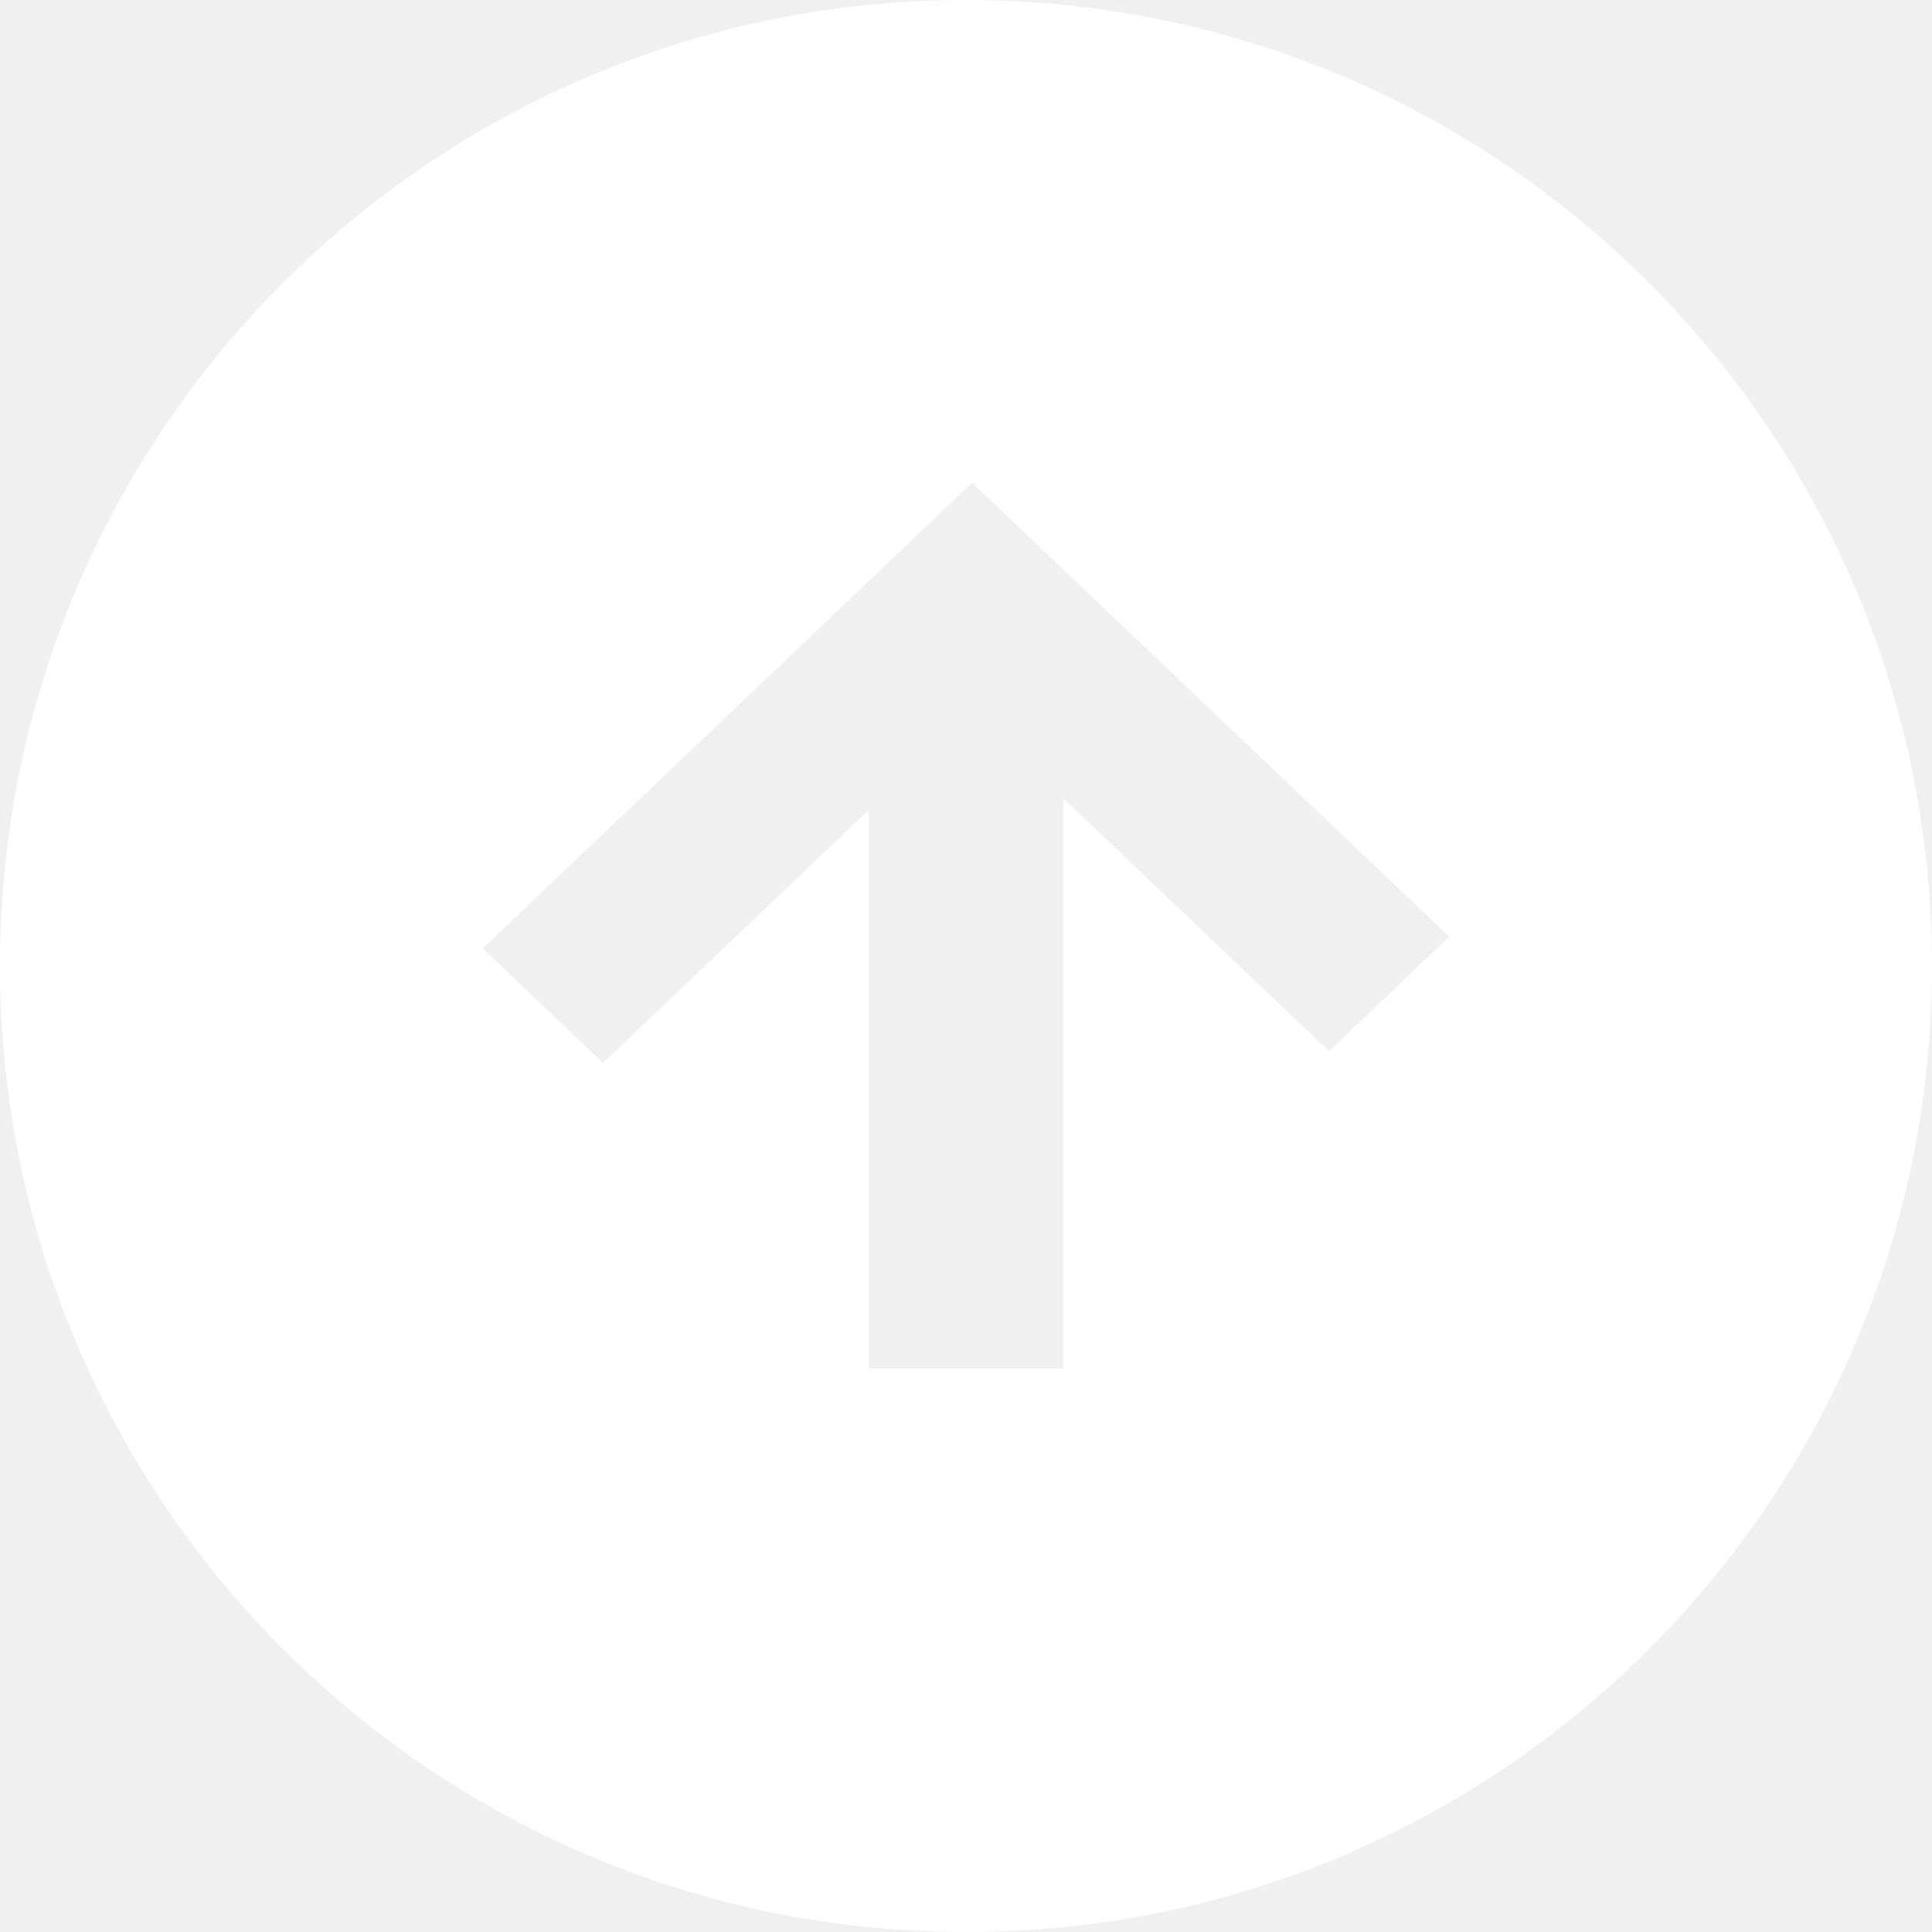
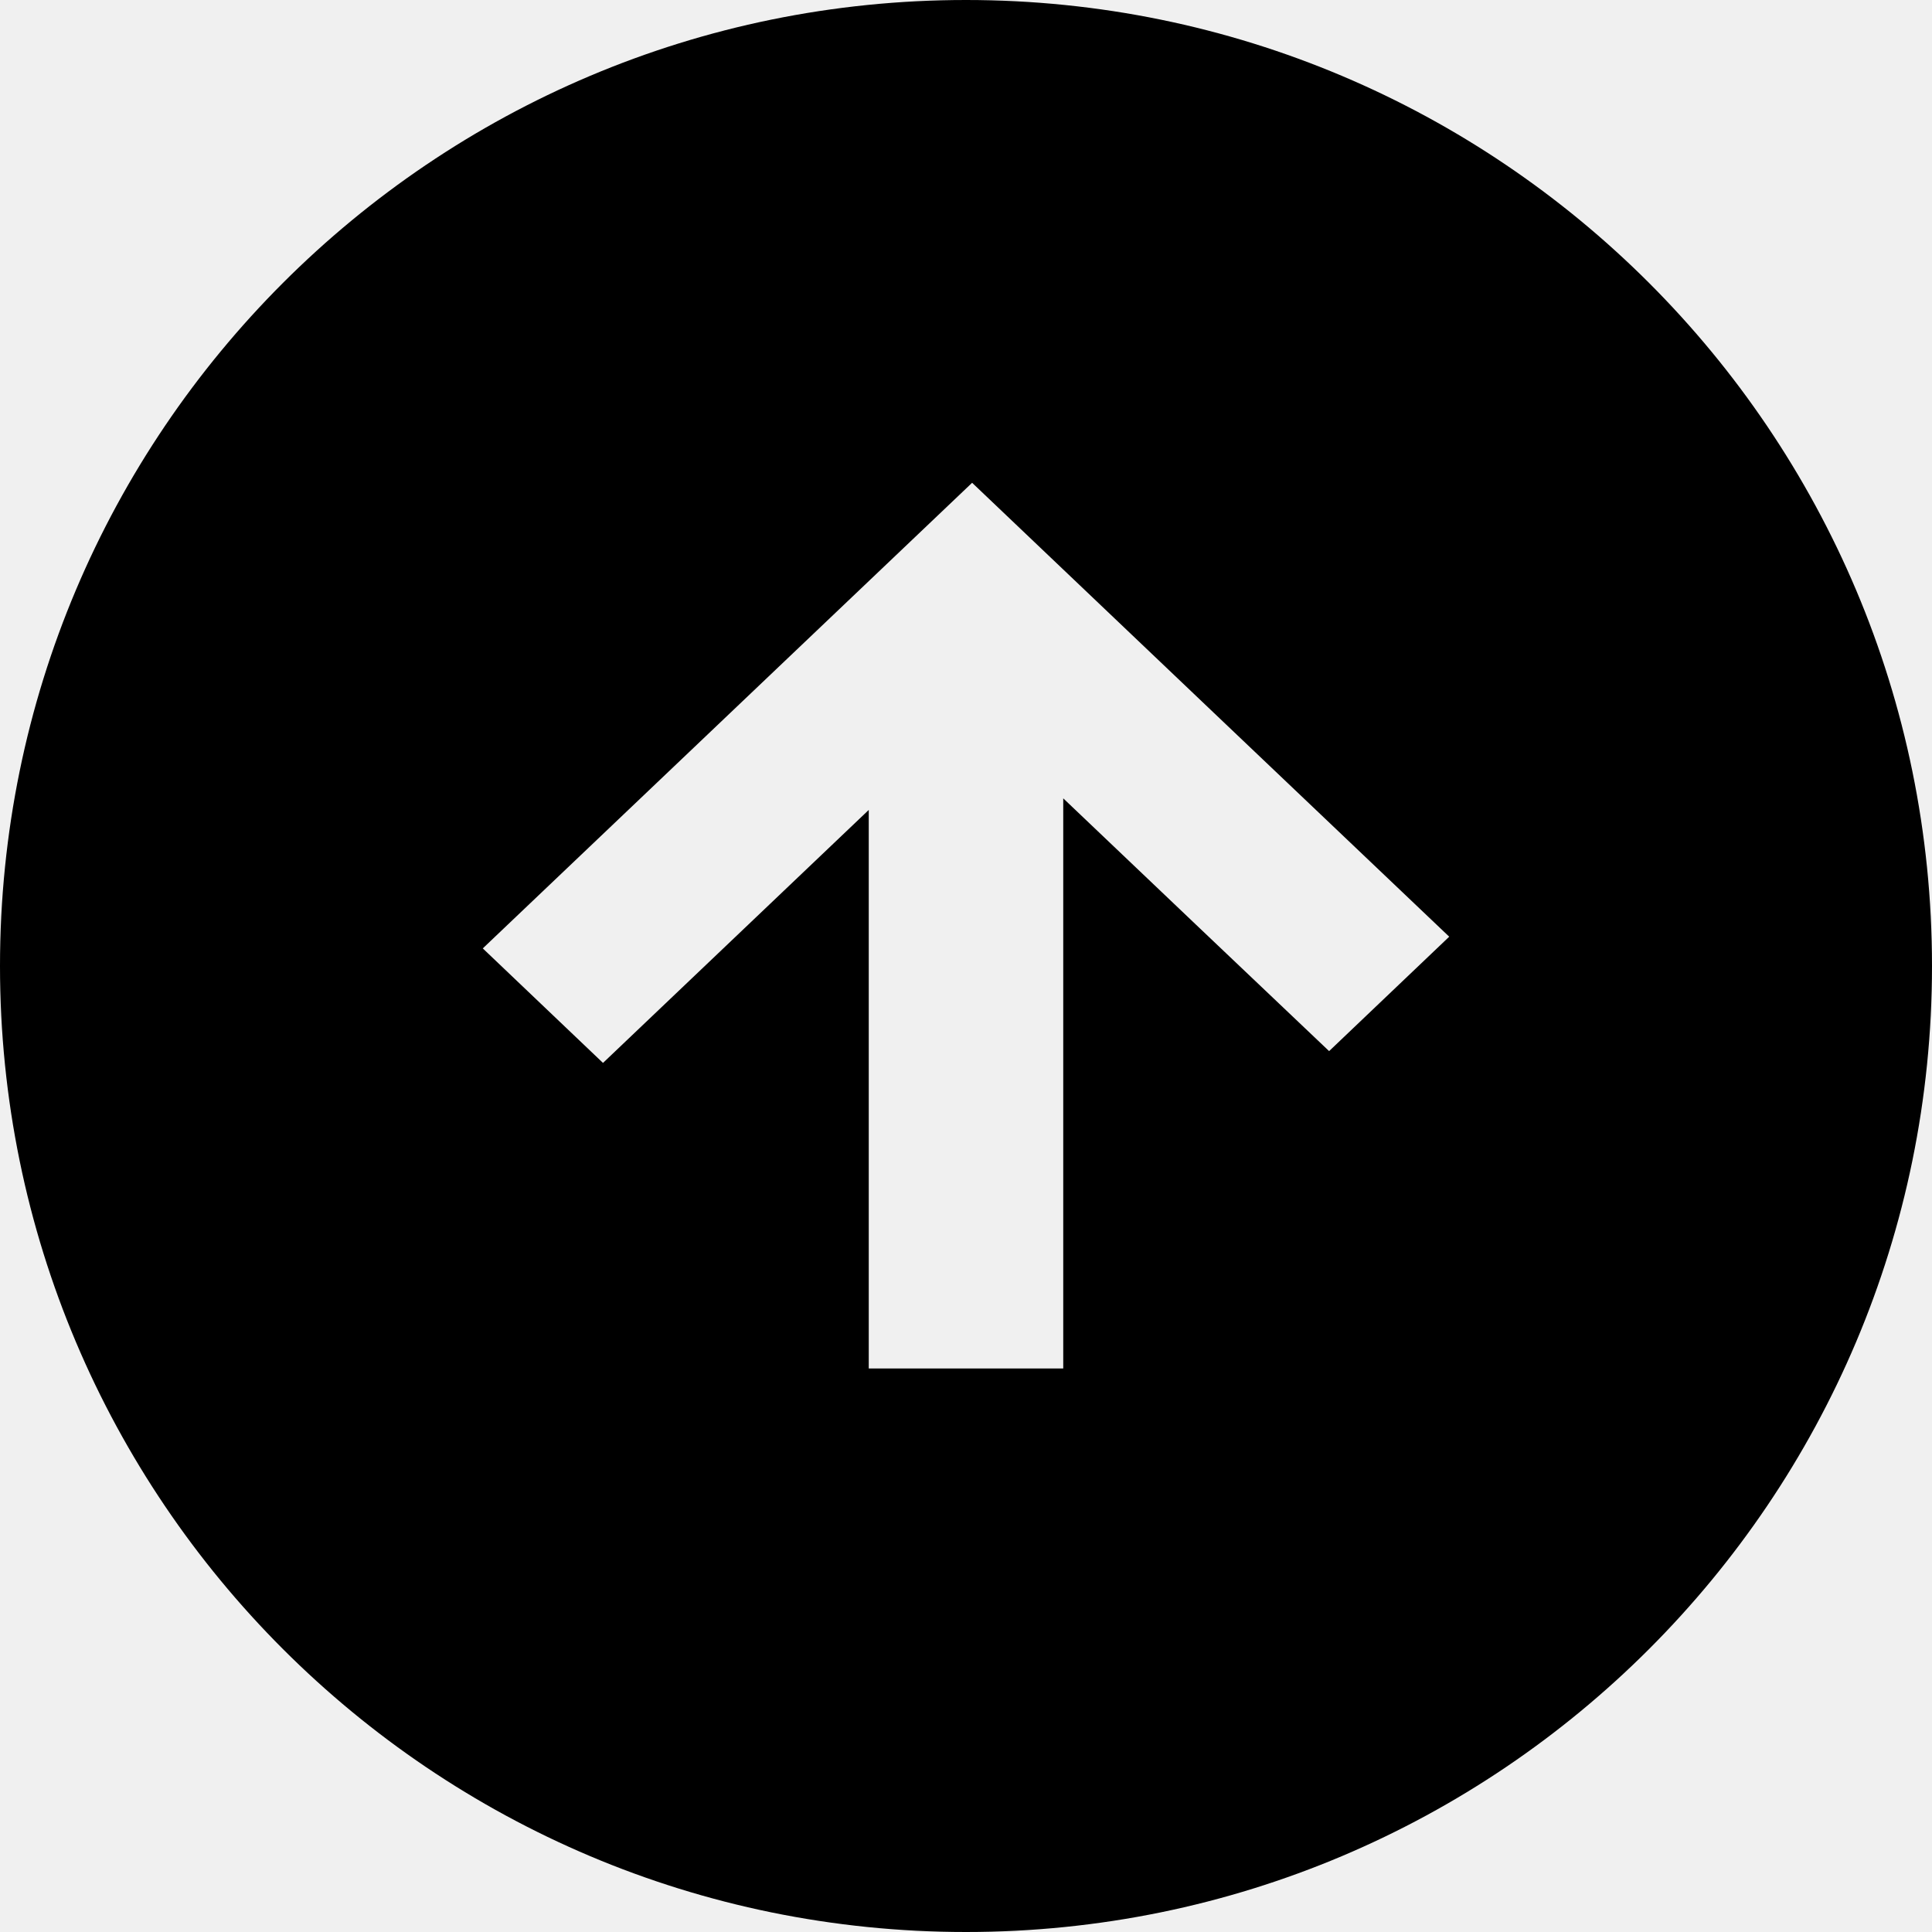
<svg xmlns="http://www.w3.org/2000/svg" preserveAspectRatio="xMidYMid" width="18" height="18" viewBox="0 0 18 18">
-   <defs>
-     <style>
-       .cls-1 {
-         fill: #fff;
-         fill-rule: evenodd;
-       }
-     </style>
-   </defs>
-   <path d="M9.000,18.000 C4.029,18.000 -0.000,13.970 -0.000,9.000 C-0.000,4.029 4.029,0.000 9.000,0.000 C13.971,0.000 18.000,4.029 18.000,9.000 C18.000,13.970 13.971,18.000 9.000,18.000 ZM9.057,4.498 C7.537,5.944 6.018,7.390 4.498,8.836 C4.871,9.192 5.245,9.547 5.618,9.903 C6.443,9.117 7.269,8.332 8.094,7.546 L8.094,12.750 L9.906,12.750 L9.906,7.438 C10.731,8.223 11.556,9.009 12.383,9.793 C12.755,9.438 13.129,9.083 13.502,8.727 C12.019,7.318 10.538,5.907 9.057,4.498 Z" class="cls-1" />
+   <defs />
+   <path d="M9 18A9 9 0 1 1 9 0a9 9 0 0 1 0 18zm.057-13.502L4.498 8.836l1.12 1.067 2.476-2.357v5.204h1.812V7.438c.825.785 1.65 1.571 2.477 2.355l1.119-1.066c-1.483-1.409-2.964-2.82-4.445-4.229z" class="cls-1" />
</svg>
